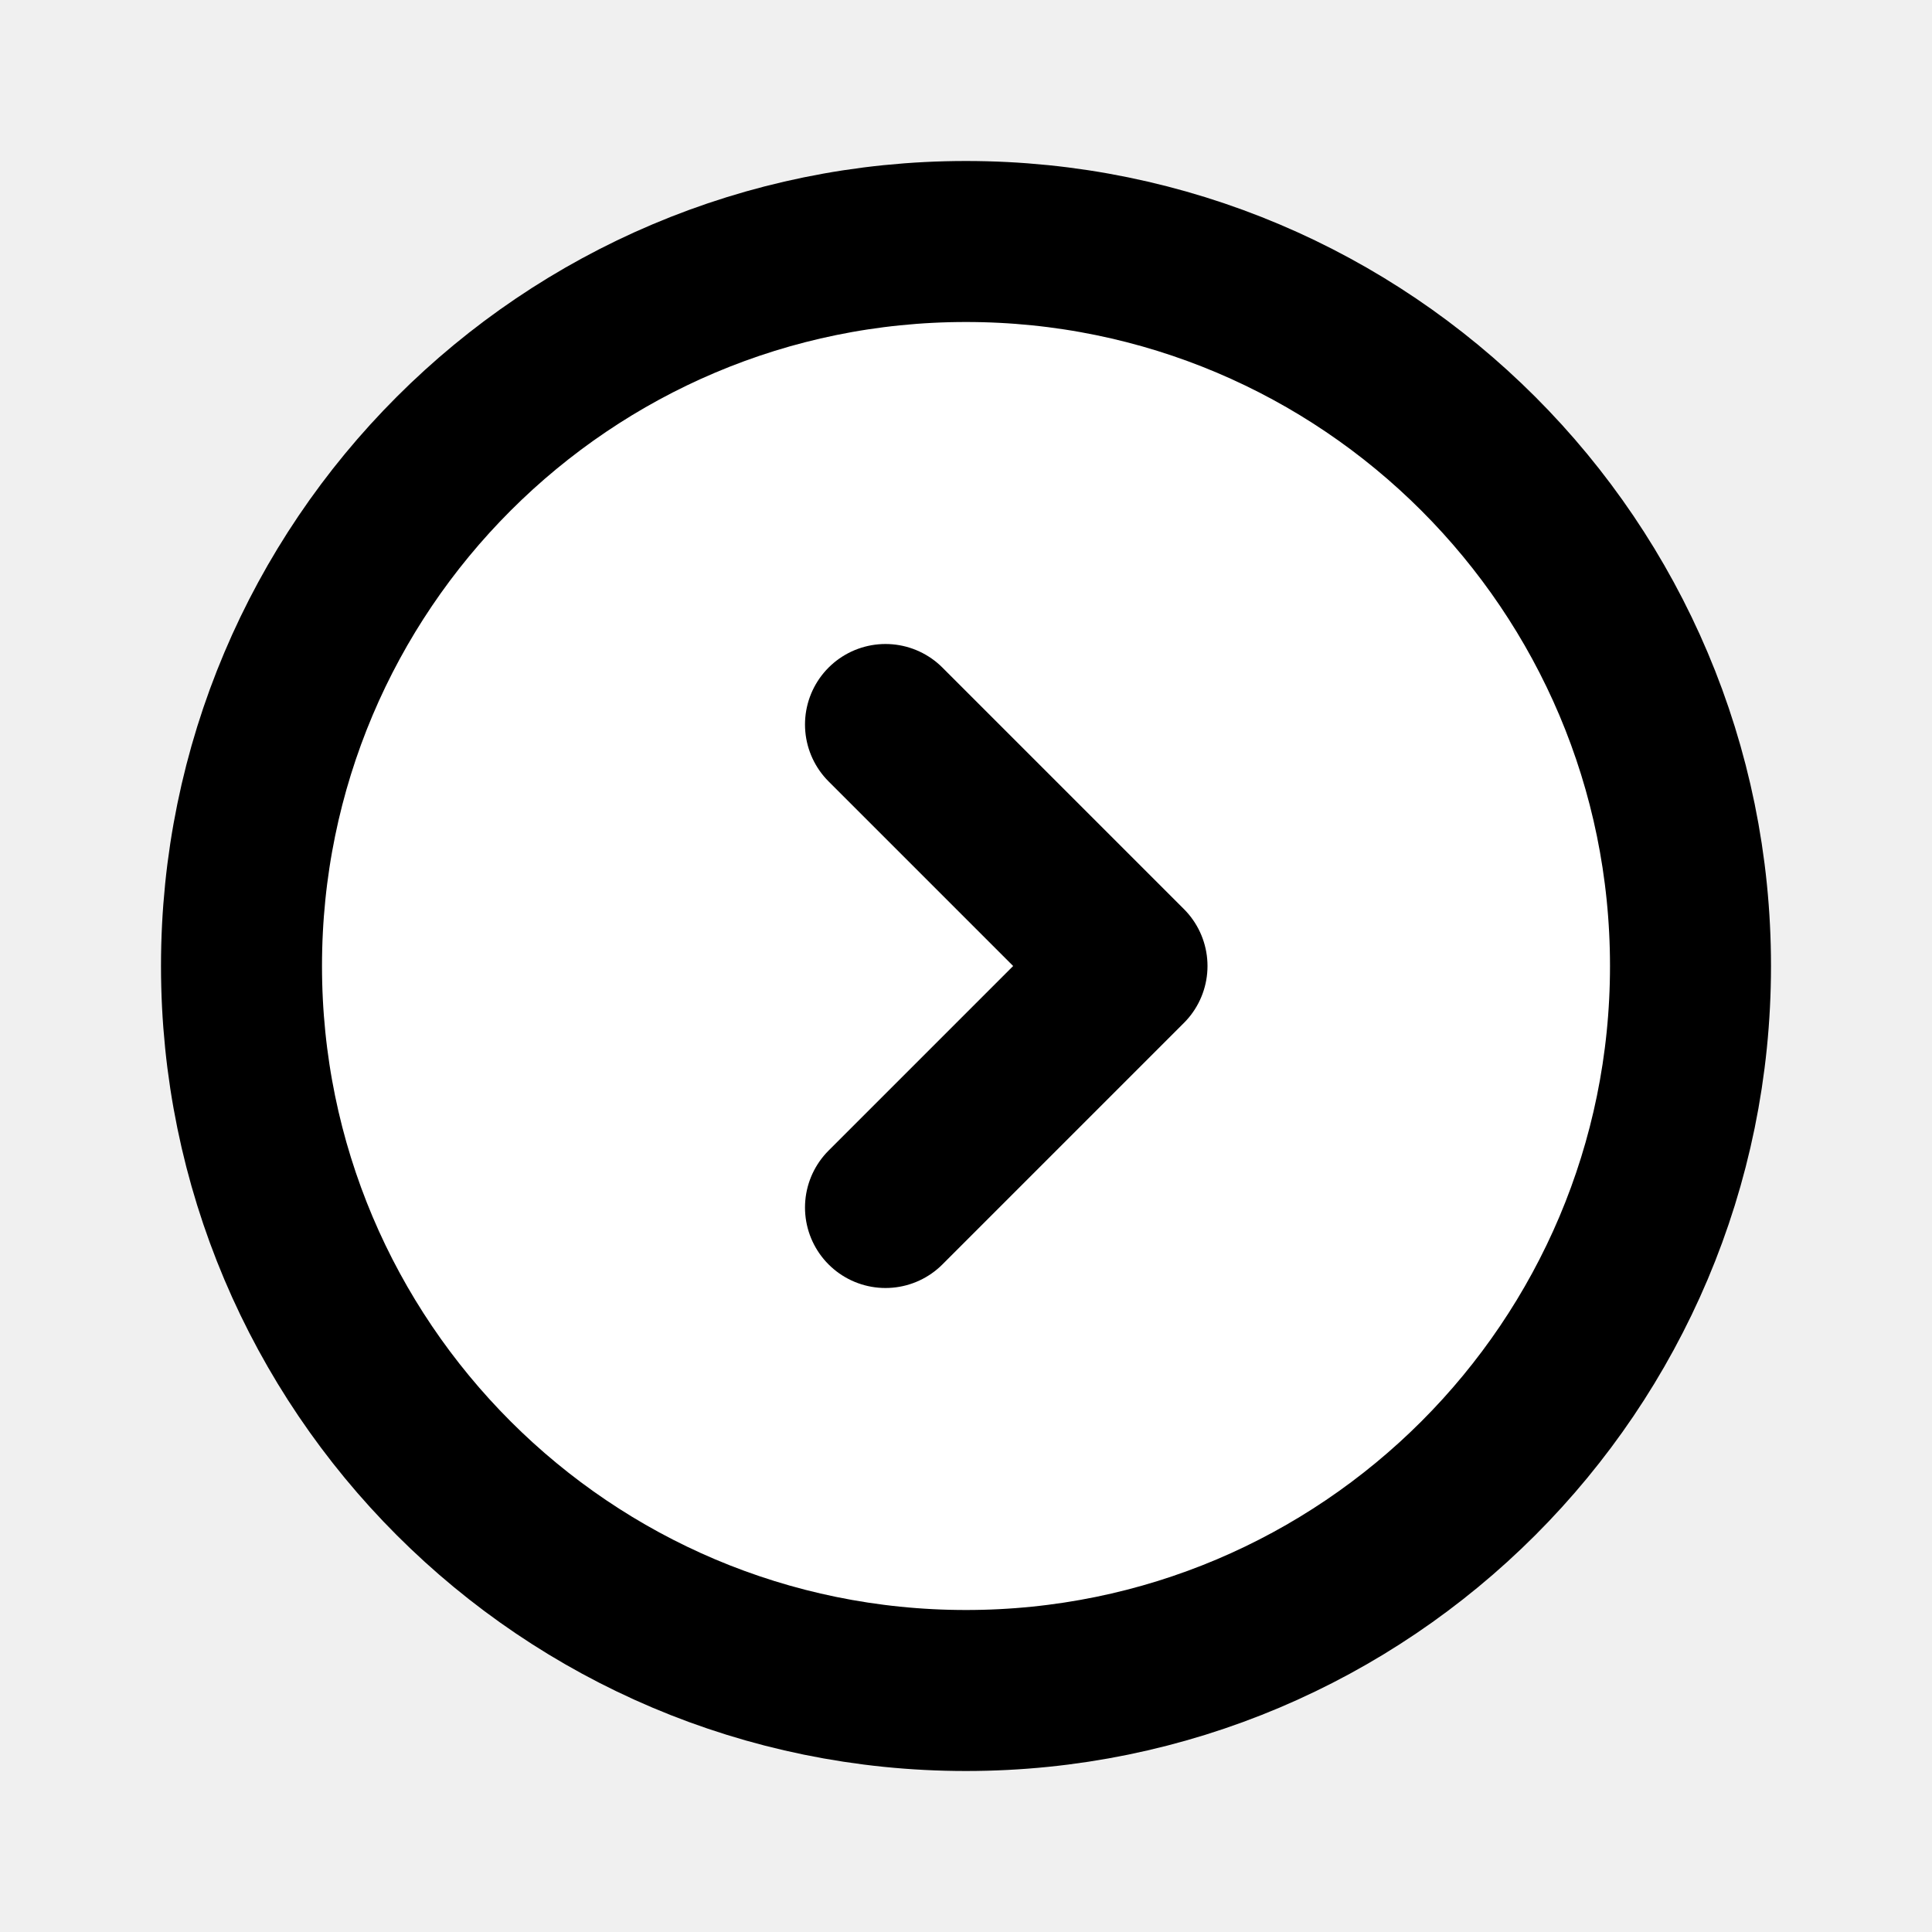
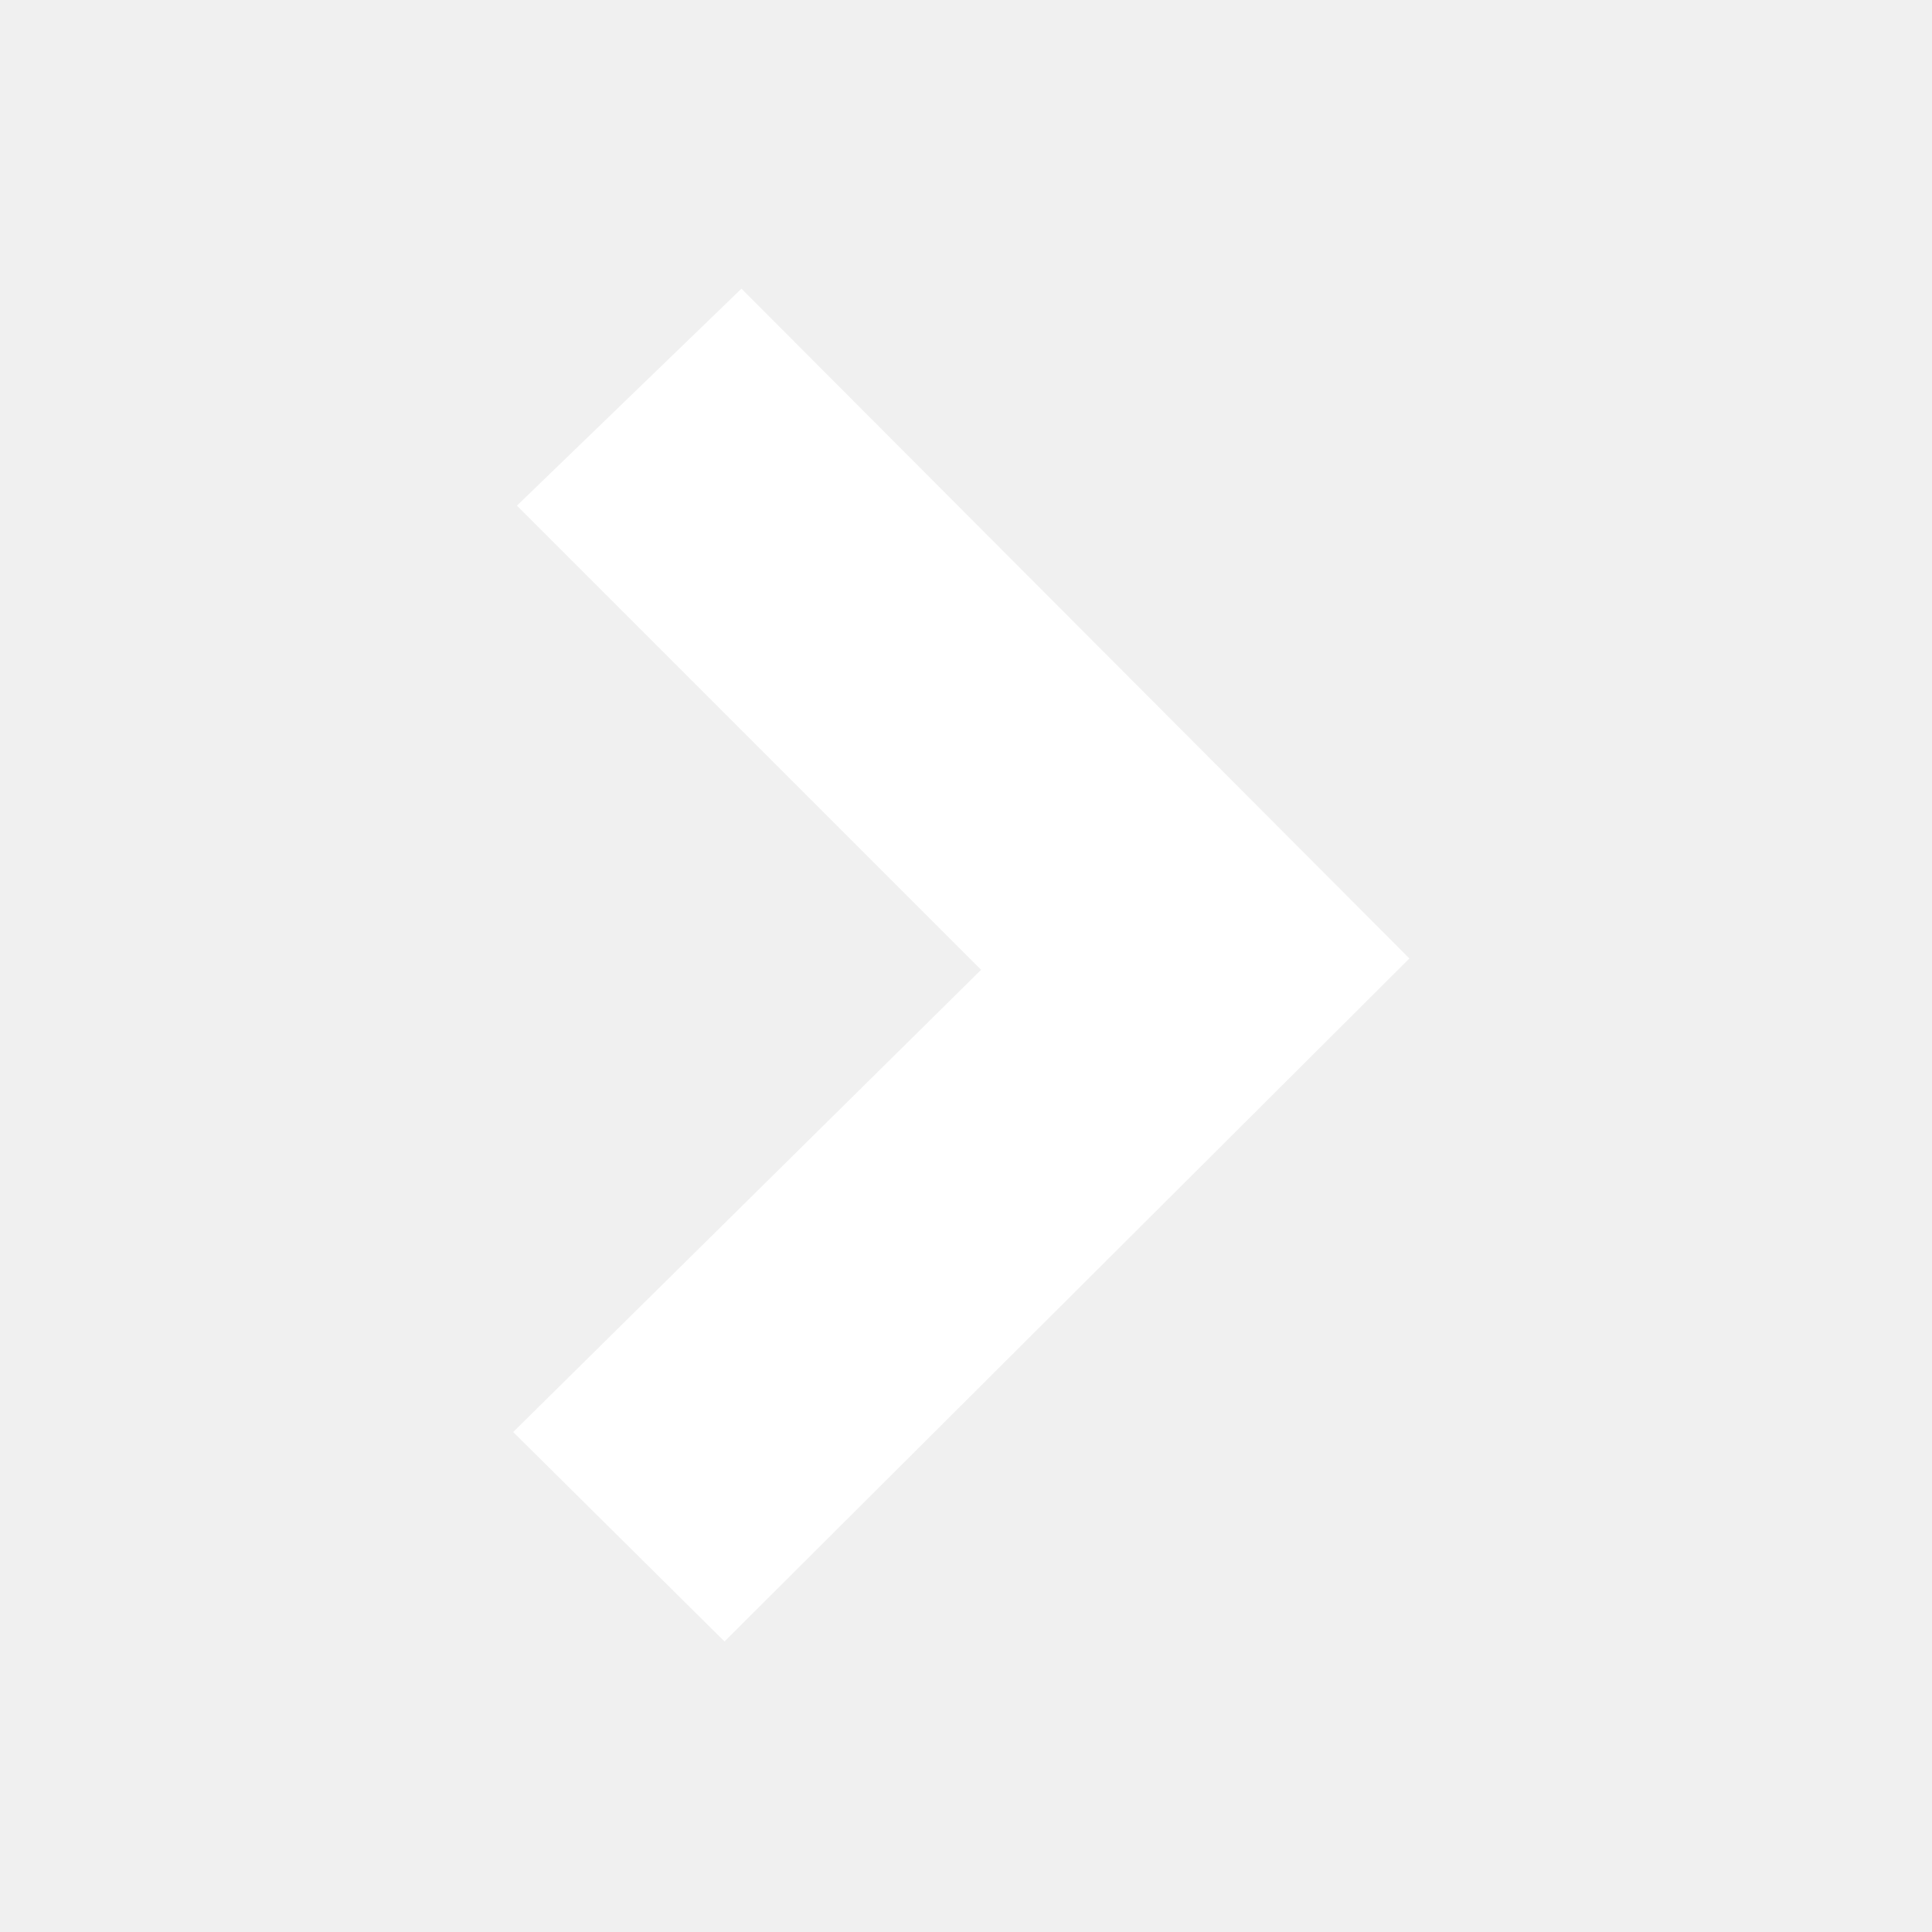
- <svg xmlns="http://www.w3.org/2000/svg" fill="#000000" viewBox="0 0 24 24" id="right-circle" data-name="Flat Line" class="icon flat-line">
+ <svg xmlns="http://www.w3.org/2000/svg" fill="#ffffff" viewBox="-8.5 0 32 32" version="1.1">
  <g id="SVGRepo_bgCarrier" stroke-width="0" />
  <g id="SVGRepo_tracerCarrier" stroke-linecap="round" stroke-linejoin="round" />
  <g id="SVGRepo_iconCarrier">
-     <circle id="secondary" cx="12" cy="12" r="9" style="fill: #ffffff; stroke-width: 2;" />
-     <polyline id="primary" points="11 15 14 12 11 9" style="fill: none; stroke: #000000; stroke-linecap: round; stroke-linejoin: round; stroke-width: 2;" />
-     <circle id="primary-2" data-name="primary" cx="12" cy="12" r="9" style="fill: none; stroke: #000000; stroke-linecap: round; stroke-linejoin: round; stroke-width: 2;" />
+     <path d="M7.75 16.063l-7.688-7.688 3.719-3.594 11.063 11.094-11.344 11.313-3.5-3.469z" />
  </g>
</svg>
